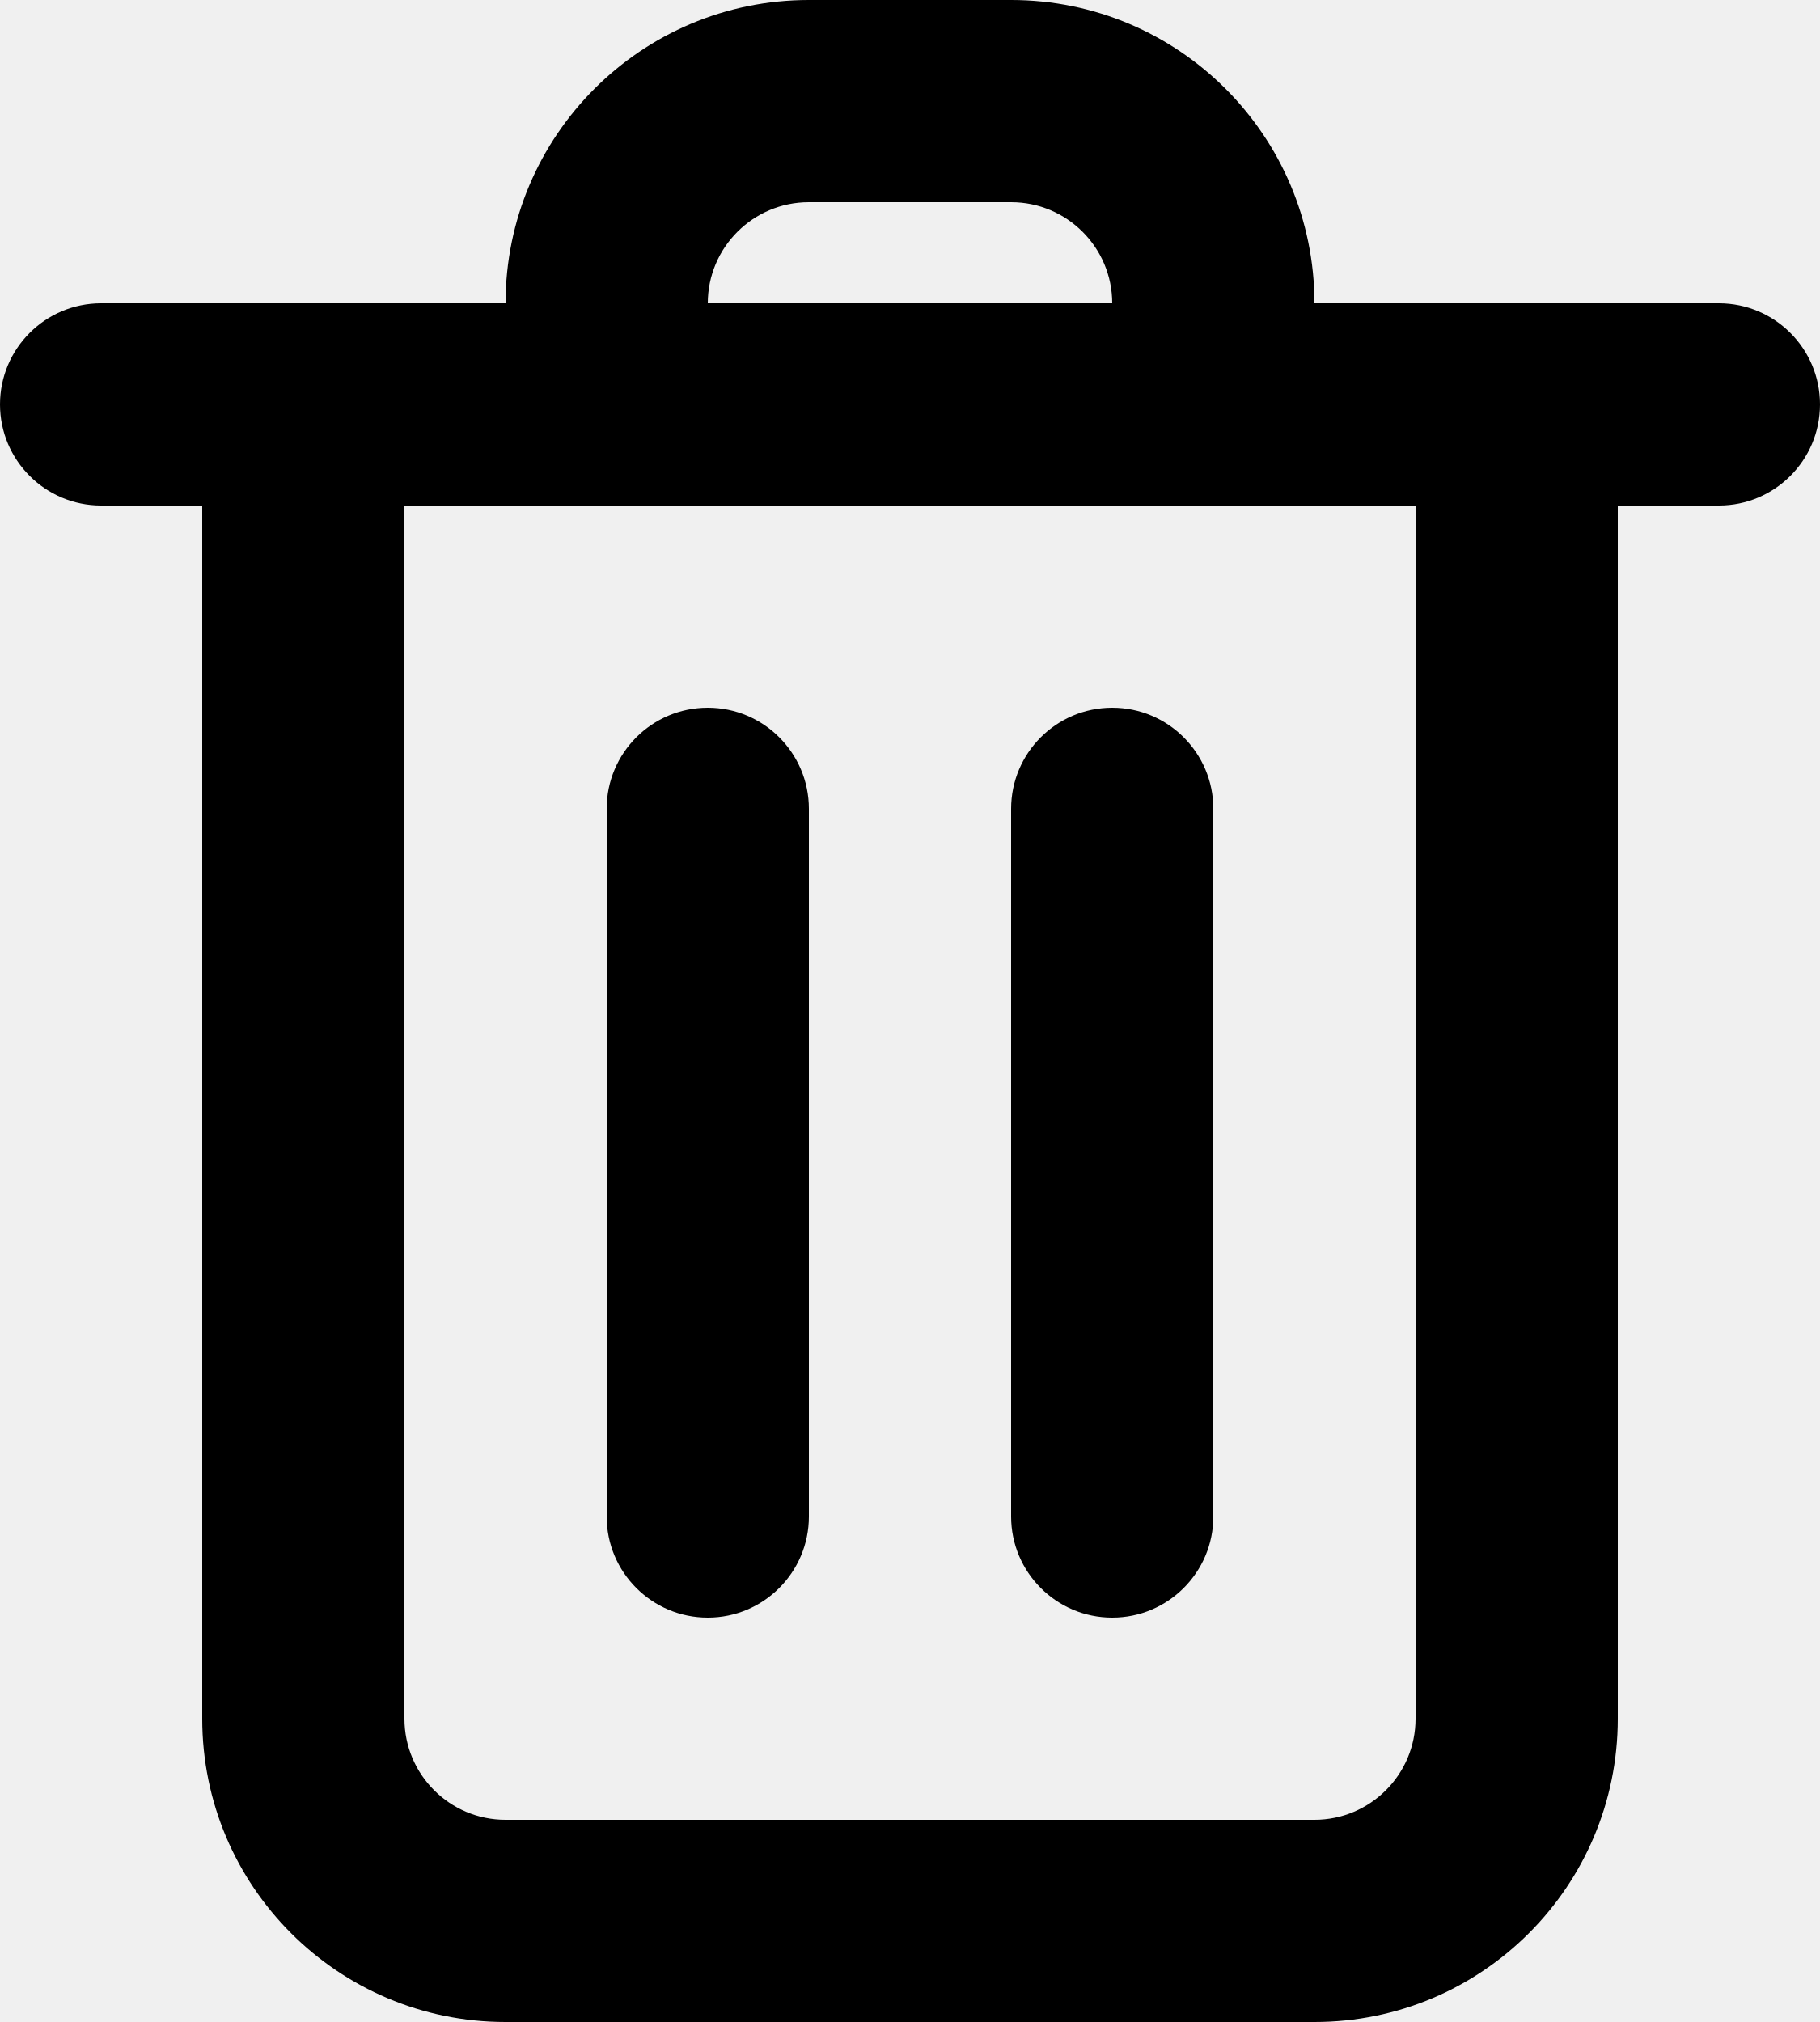
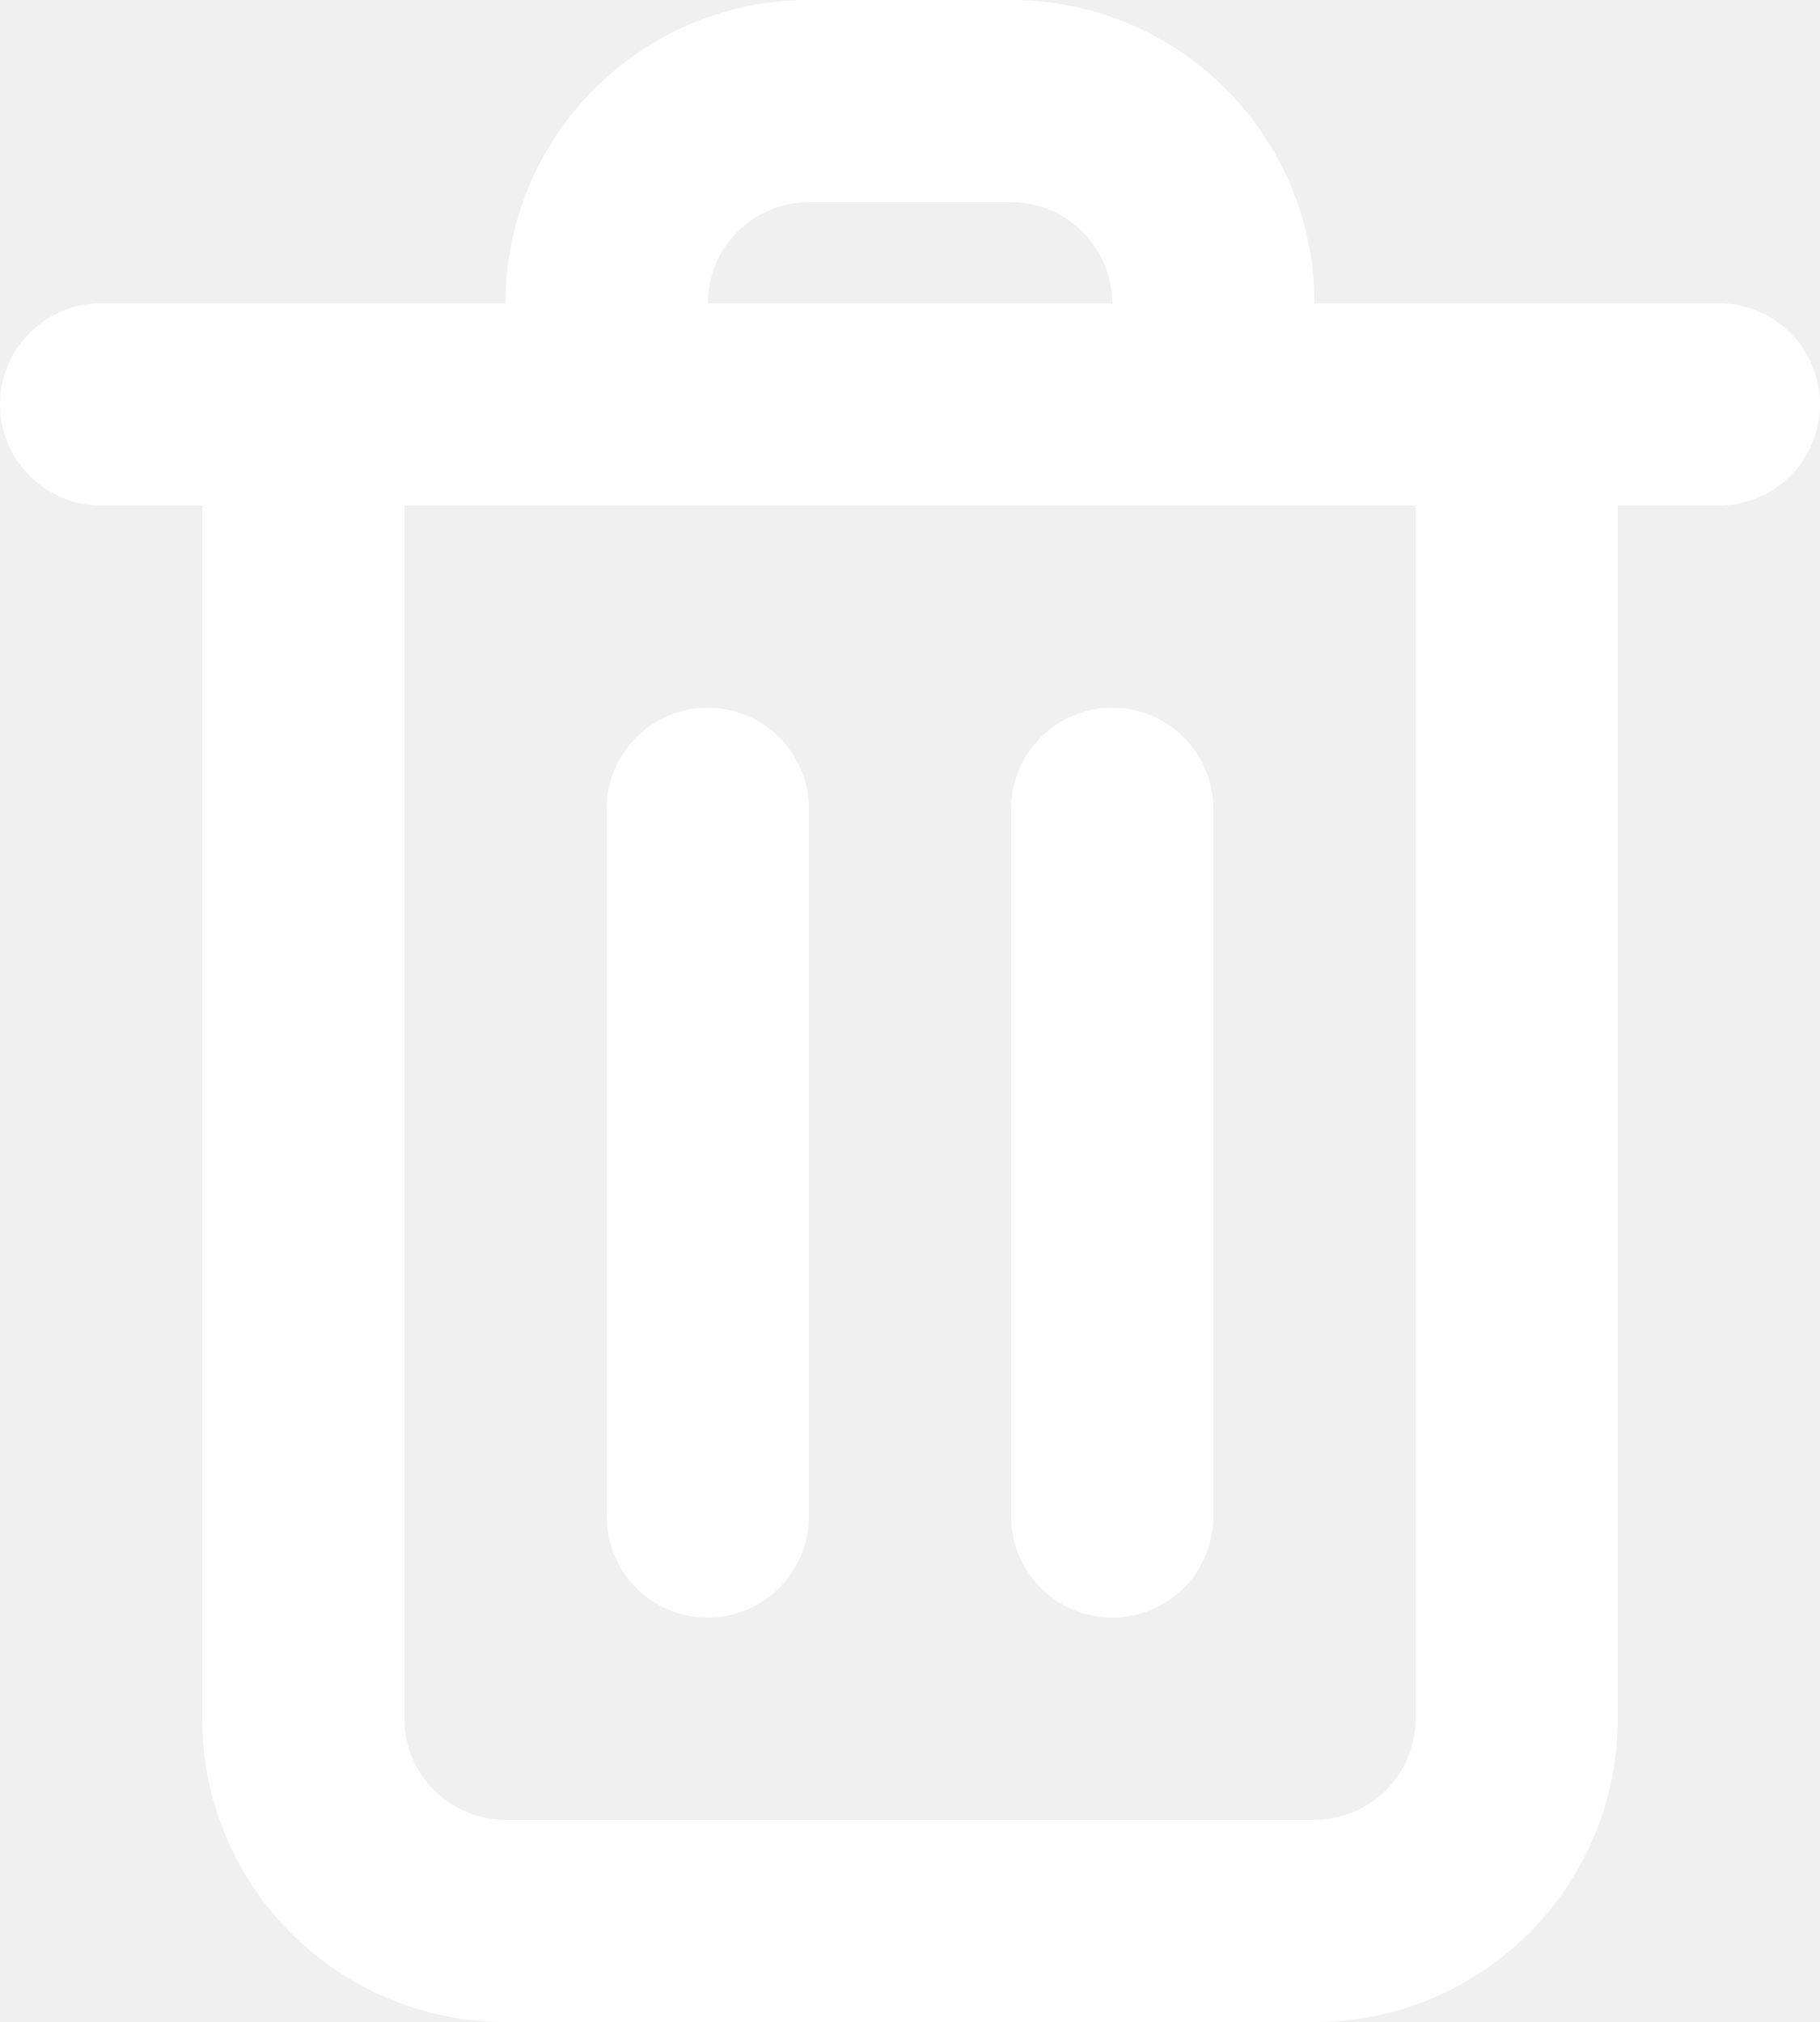
<svg xmlns="http://www.w3.org/2000/svg" width="18" height="20" viewBox="0 0 18 20" fill="none">
-   <path fill-rule="evenodd" clip-rule="evenodd" d="M13.26 3L13 3C13 1.343 11.657 0 10 0H8C6.343 0 5 1.343 5 3L4.343 3L4 3L3.999 3L1 3C0.448 3 0 3.448 0 4C0 4.552 0.448 5 1 5L2 5L2 17C2 18.657 3.343 20 5 20H13C14.657 20 16 18.657 16 17L16 5L17 5C17.552 5 18 4.552 18 4C18 3.448 17.552 3 17 3L14.002 3L14 3L13.26 3ZM14 5H12L11 5L7 5L6 5L4 5L4 7L4 17C4 17.552 4.448 18 5 18H13C13.552 18 14 17.552 14 17L14 7V5ZM7 3H8H9L10 3H11C11 2.448 10.552 2 10 2L8 2C7.448 2 7 2.448 7 3ZM7 7C7.552 7 8 7.448 8 8V15C8 15.552 7.552 16 7 16C6.448 16 6 15.552 6 15V8C6 7.448 6.448 7 7 7ZM12 8C12 7.448 11.552 7 11 7C10.448 7 10 7.448 10 8V15C10 15.552 10.448 16 11 16C11.552 16 12 15.552 12 15V8Z" fill="black" />
+   <path fill-rule="evenodd" clip-rule="evenodd" d="M13.26 3L13 3C13 1.343 11.657 0 10 0H8C6.343 0 5 1.343 5 3L4.343 3L4 3L3.999 3L1 3C0.448 3 0 3.448 0 4C0 4.552 0.448 5 1 5L2 5L2 17C2 18.657 3.343 20 5 20H13C14.657 20 16 18.657 16 17L16 5L17 5C17.552 5 18 4.552 18 4C18 3.448 17.552 3 17 3L14.002 3L14 3L13.26 3ZM14 5H12L11 5L7 5L6 5L4 5L4 7L4 17C4 17.552 4.448 18 5 18H13C13.552 18 14 17.552 14 17L14 7V5ZM7 3H8H9L10 3H11C11 2.448 10.552 2 10 2L8 2C7.448 2 7 2.448 7 3ZM7 7C7.552 7 8 7.448 8 8V15C8 15.552 7.552 16 7 16C6.448 16 6 15.552 6 15V8C6 7.448 6.448 7 7 7ZM12 8C12 7.448 11.552 7 11 7C10.448 7 10 7.448 10 8V15C10 15.552 10.448 16 11 16C11.552 16 12 15.552 12 15V8Z" fill="#fff" />
</svg>
